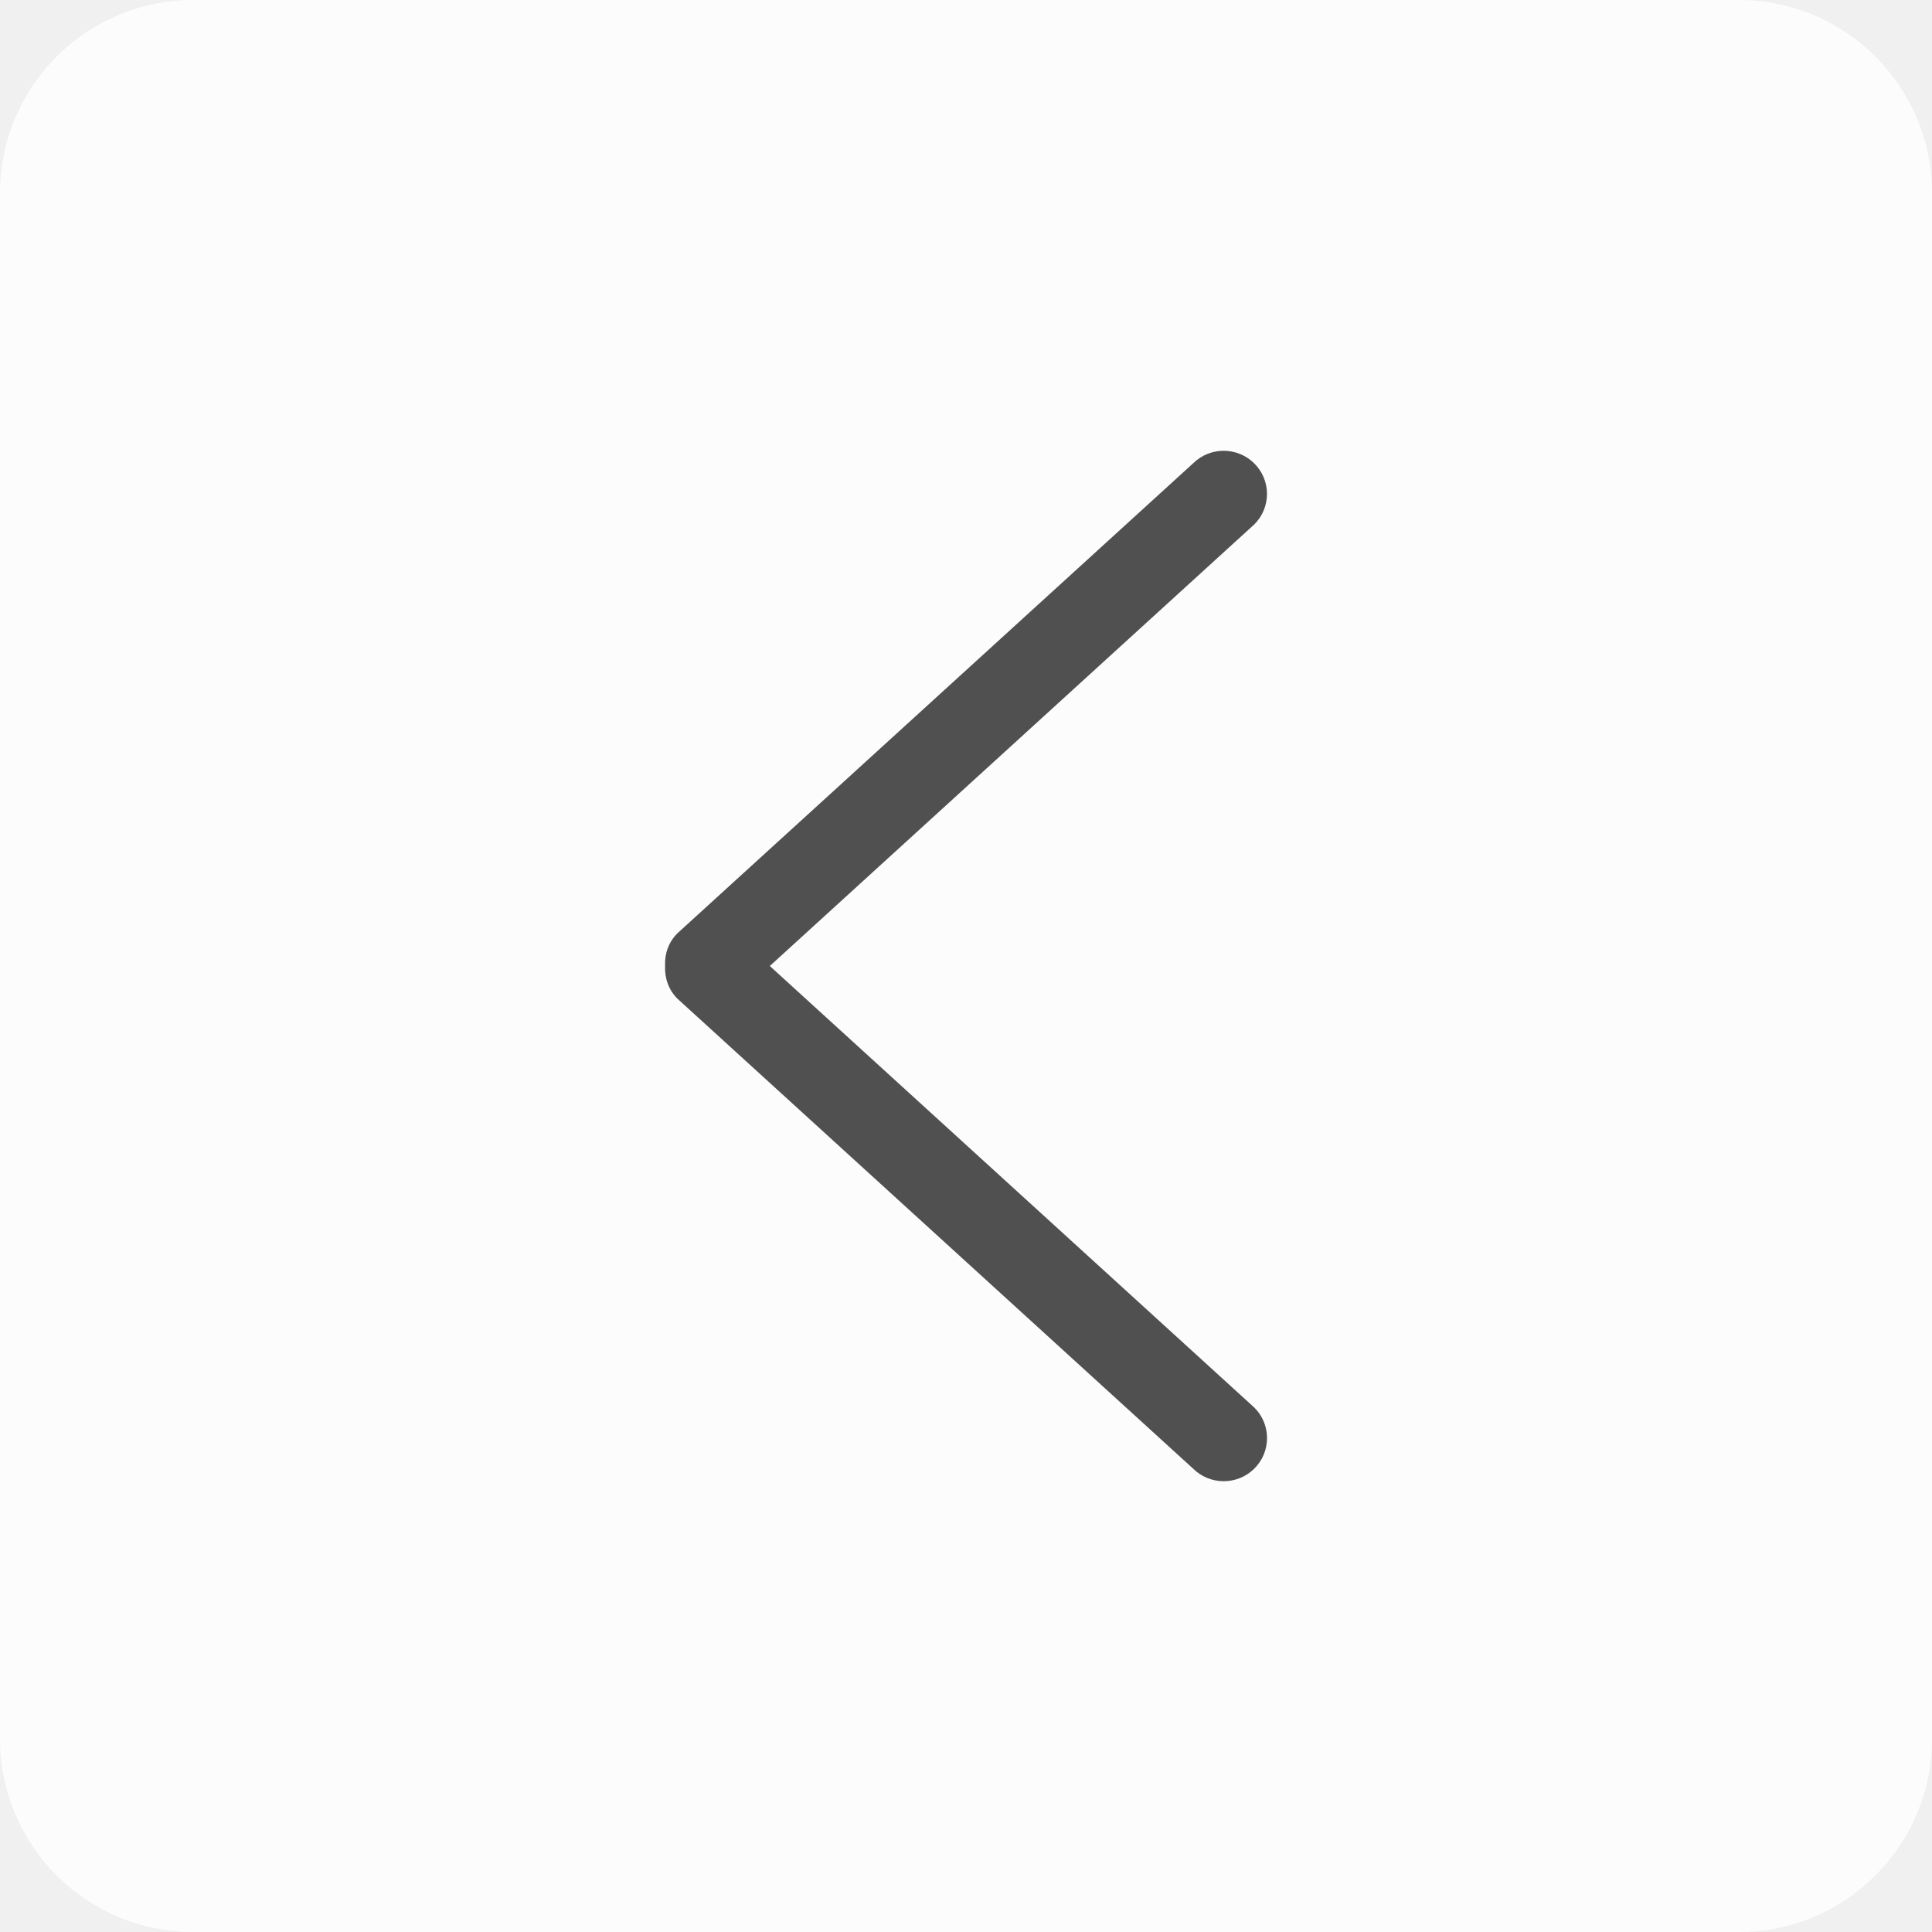
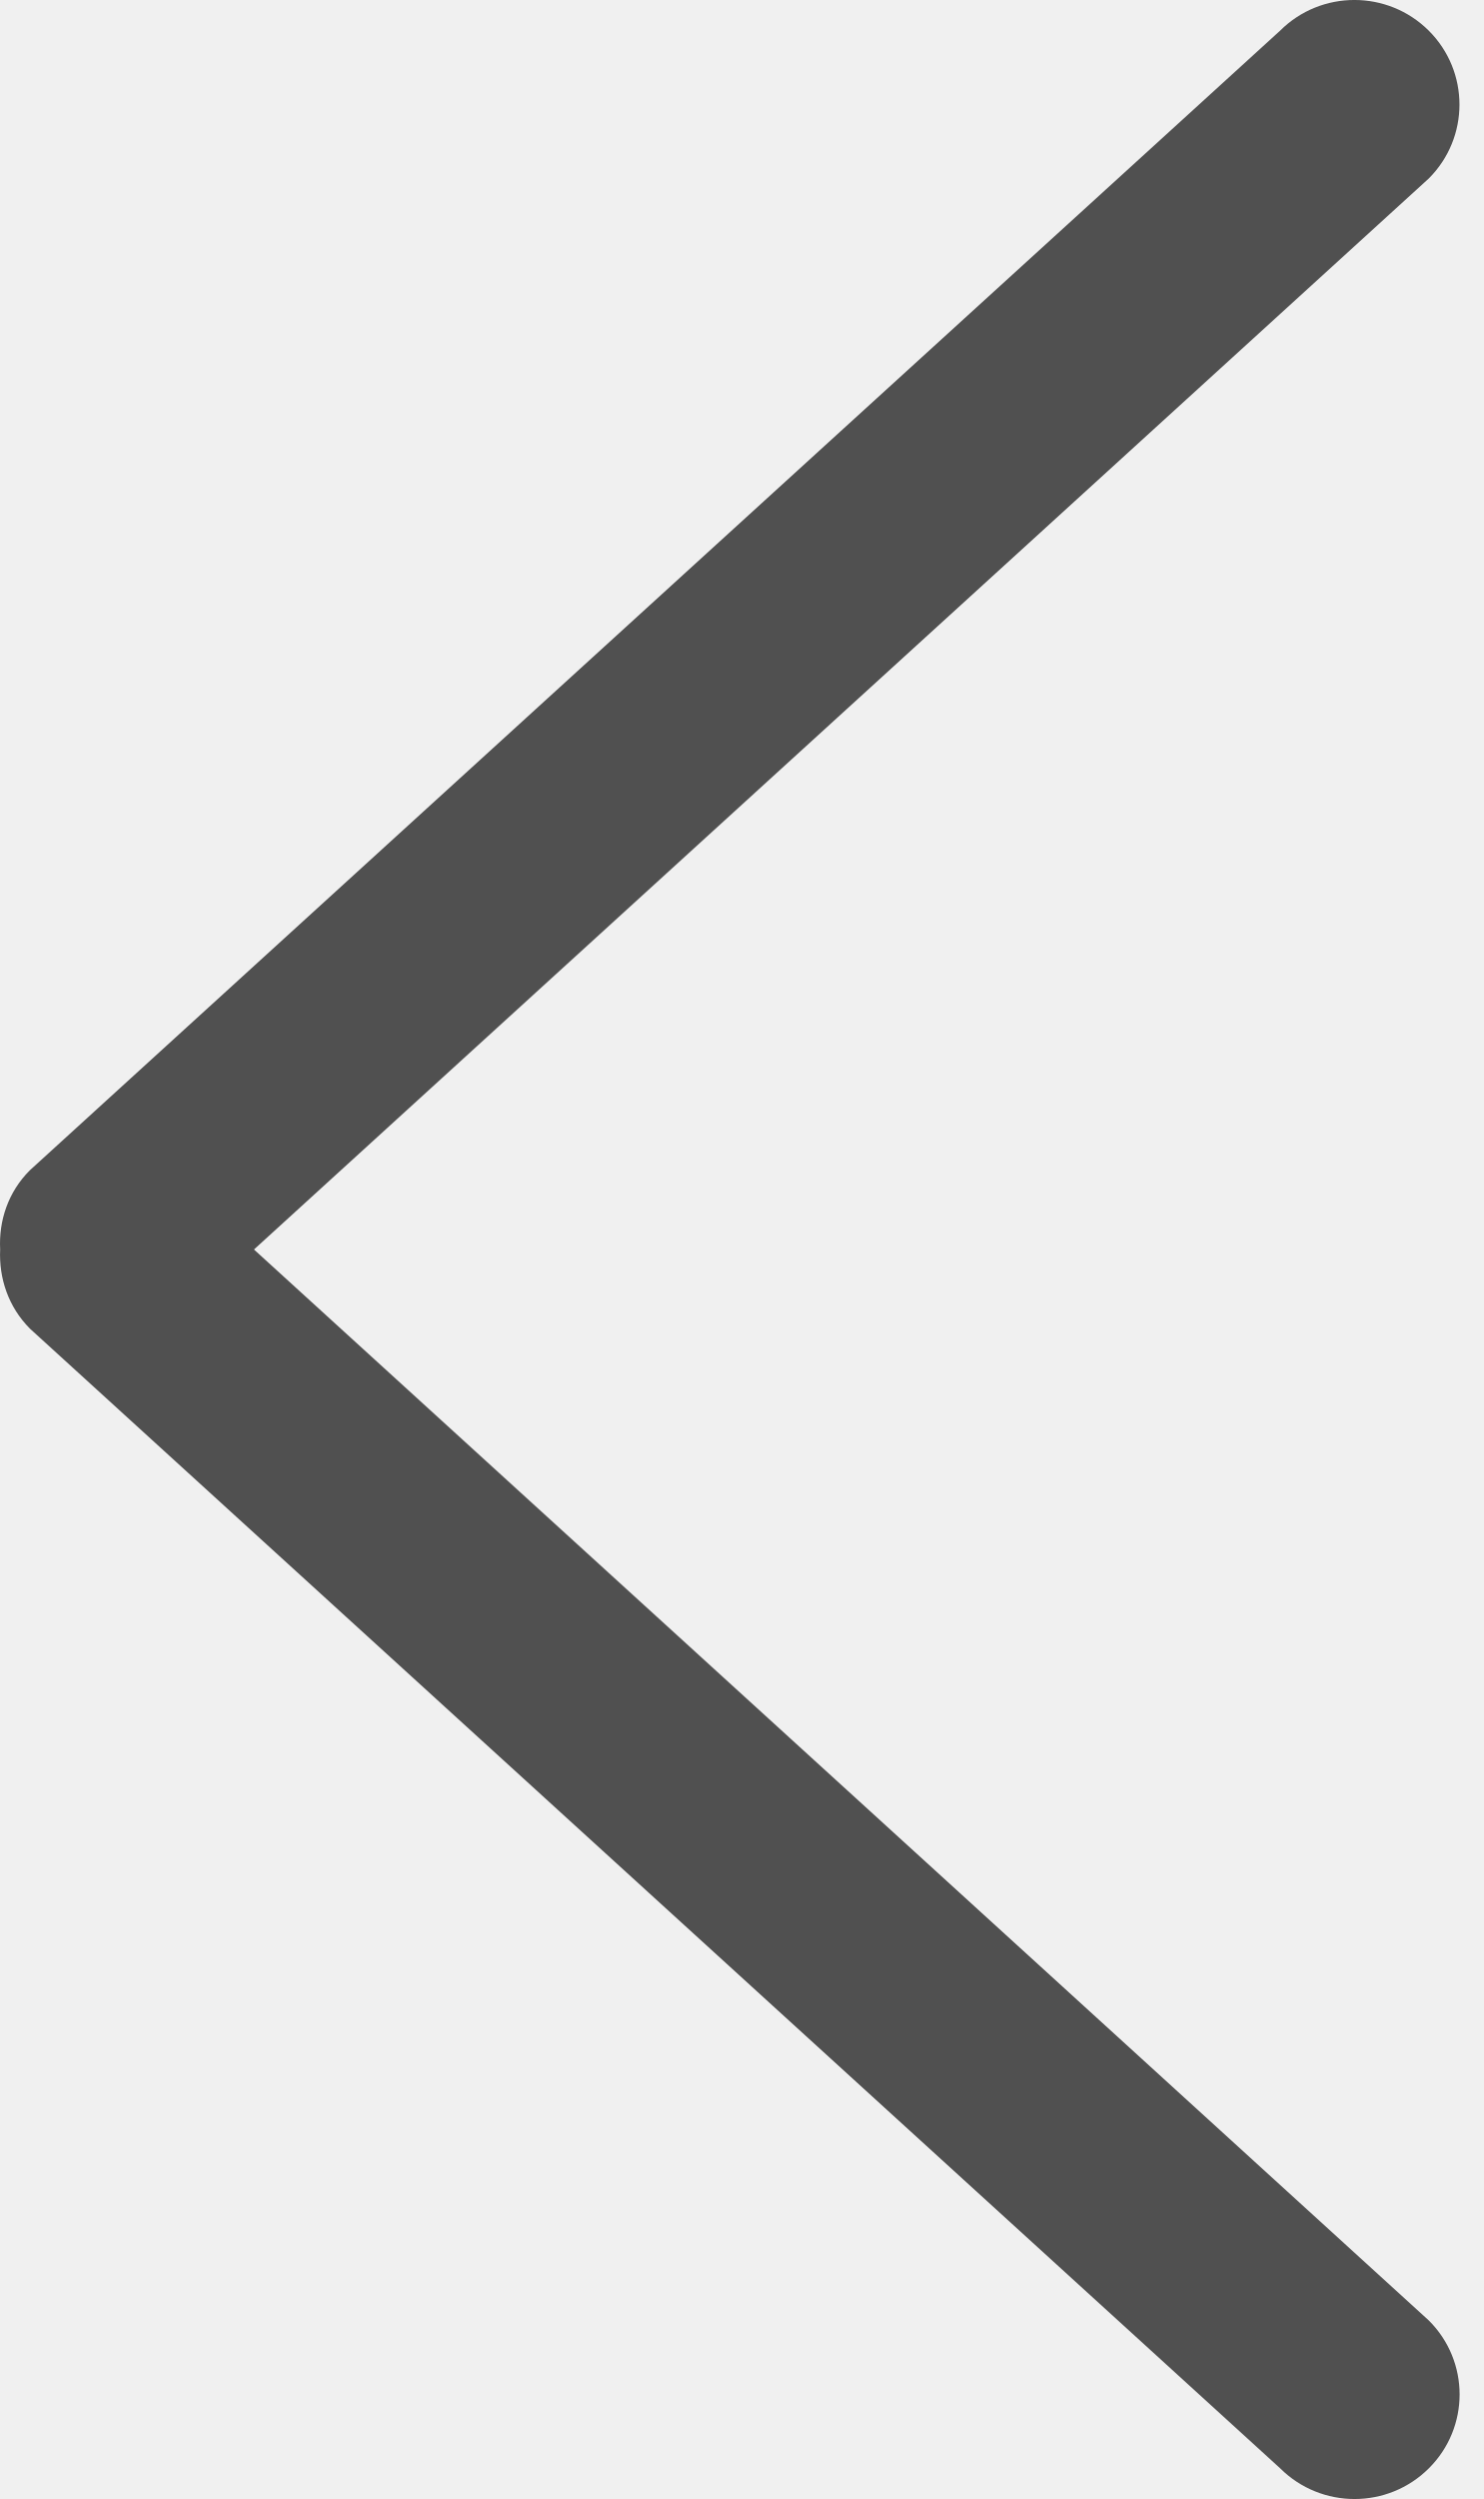
- <svg xmlns="http://www.w3.org/2000/svg" width="60" height="60" viewBox="0 0 60 60" fill="none">
-   <rect width="60" height="60" rx="6" fill="white" fill-opacity="0.8" />
-   <path d="M21.038 31.015L37.051 45.608C37.577 46.131 38.429 46.131 38.955 45.608C39.48 45.085 39.48 44.237 38.955 43.714L23.907 30L38.953 16.286C39.479 15.763 39.479 14.915 38.953 14.392C38.428 13.869 37.576 13.869 37.05 14.392L21.037 28.985C20.757 29.264 20.637 29.633 20.655 29.999C20.638 30.365 20.758 30.735 21.038 31.015Z" fill="#505050" />
+ <svg xmlns="http://www.w3.org/2000/svg" width="19" height="32" viewBox="0 0 19 32" fill="none">
+   <path d="M0.385 17.015L16.398 31.608C16.924 32.131 17.776 32.131 18.301 31.608C18.827 31.085 18.827 30.237 18.301 29.714L3.253 16L18.3 2.286C18.825 1.763 18.825 0.915 18.3 0.392C17.774 -0.131 16.922 -0.131 16.397 0.392L0.383 14.985C0.103 15.264 -0.017 15.633 0.002 15.999C-0.015 16.365 0.105 16.735 0.385 17.015Z" fill="#505050" />
</svg>
